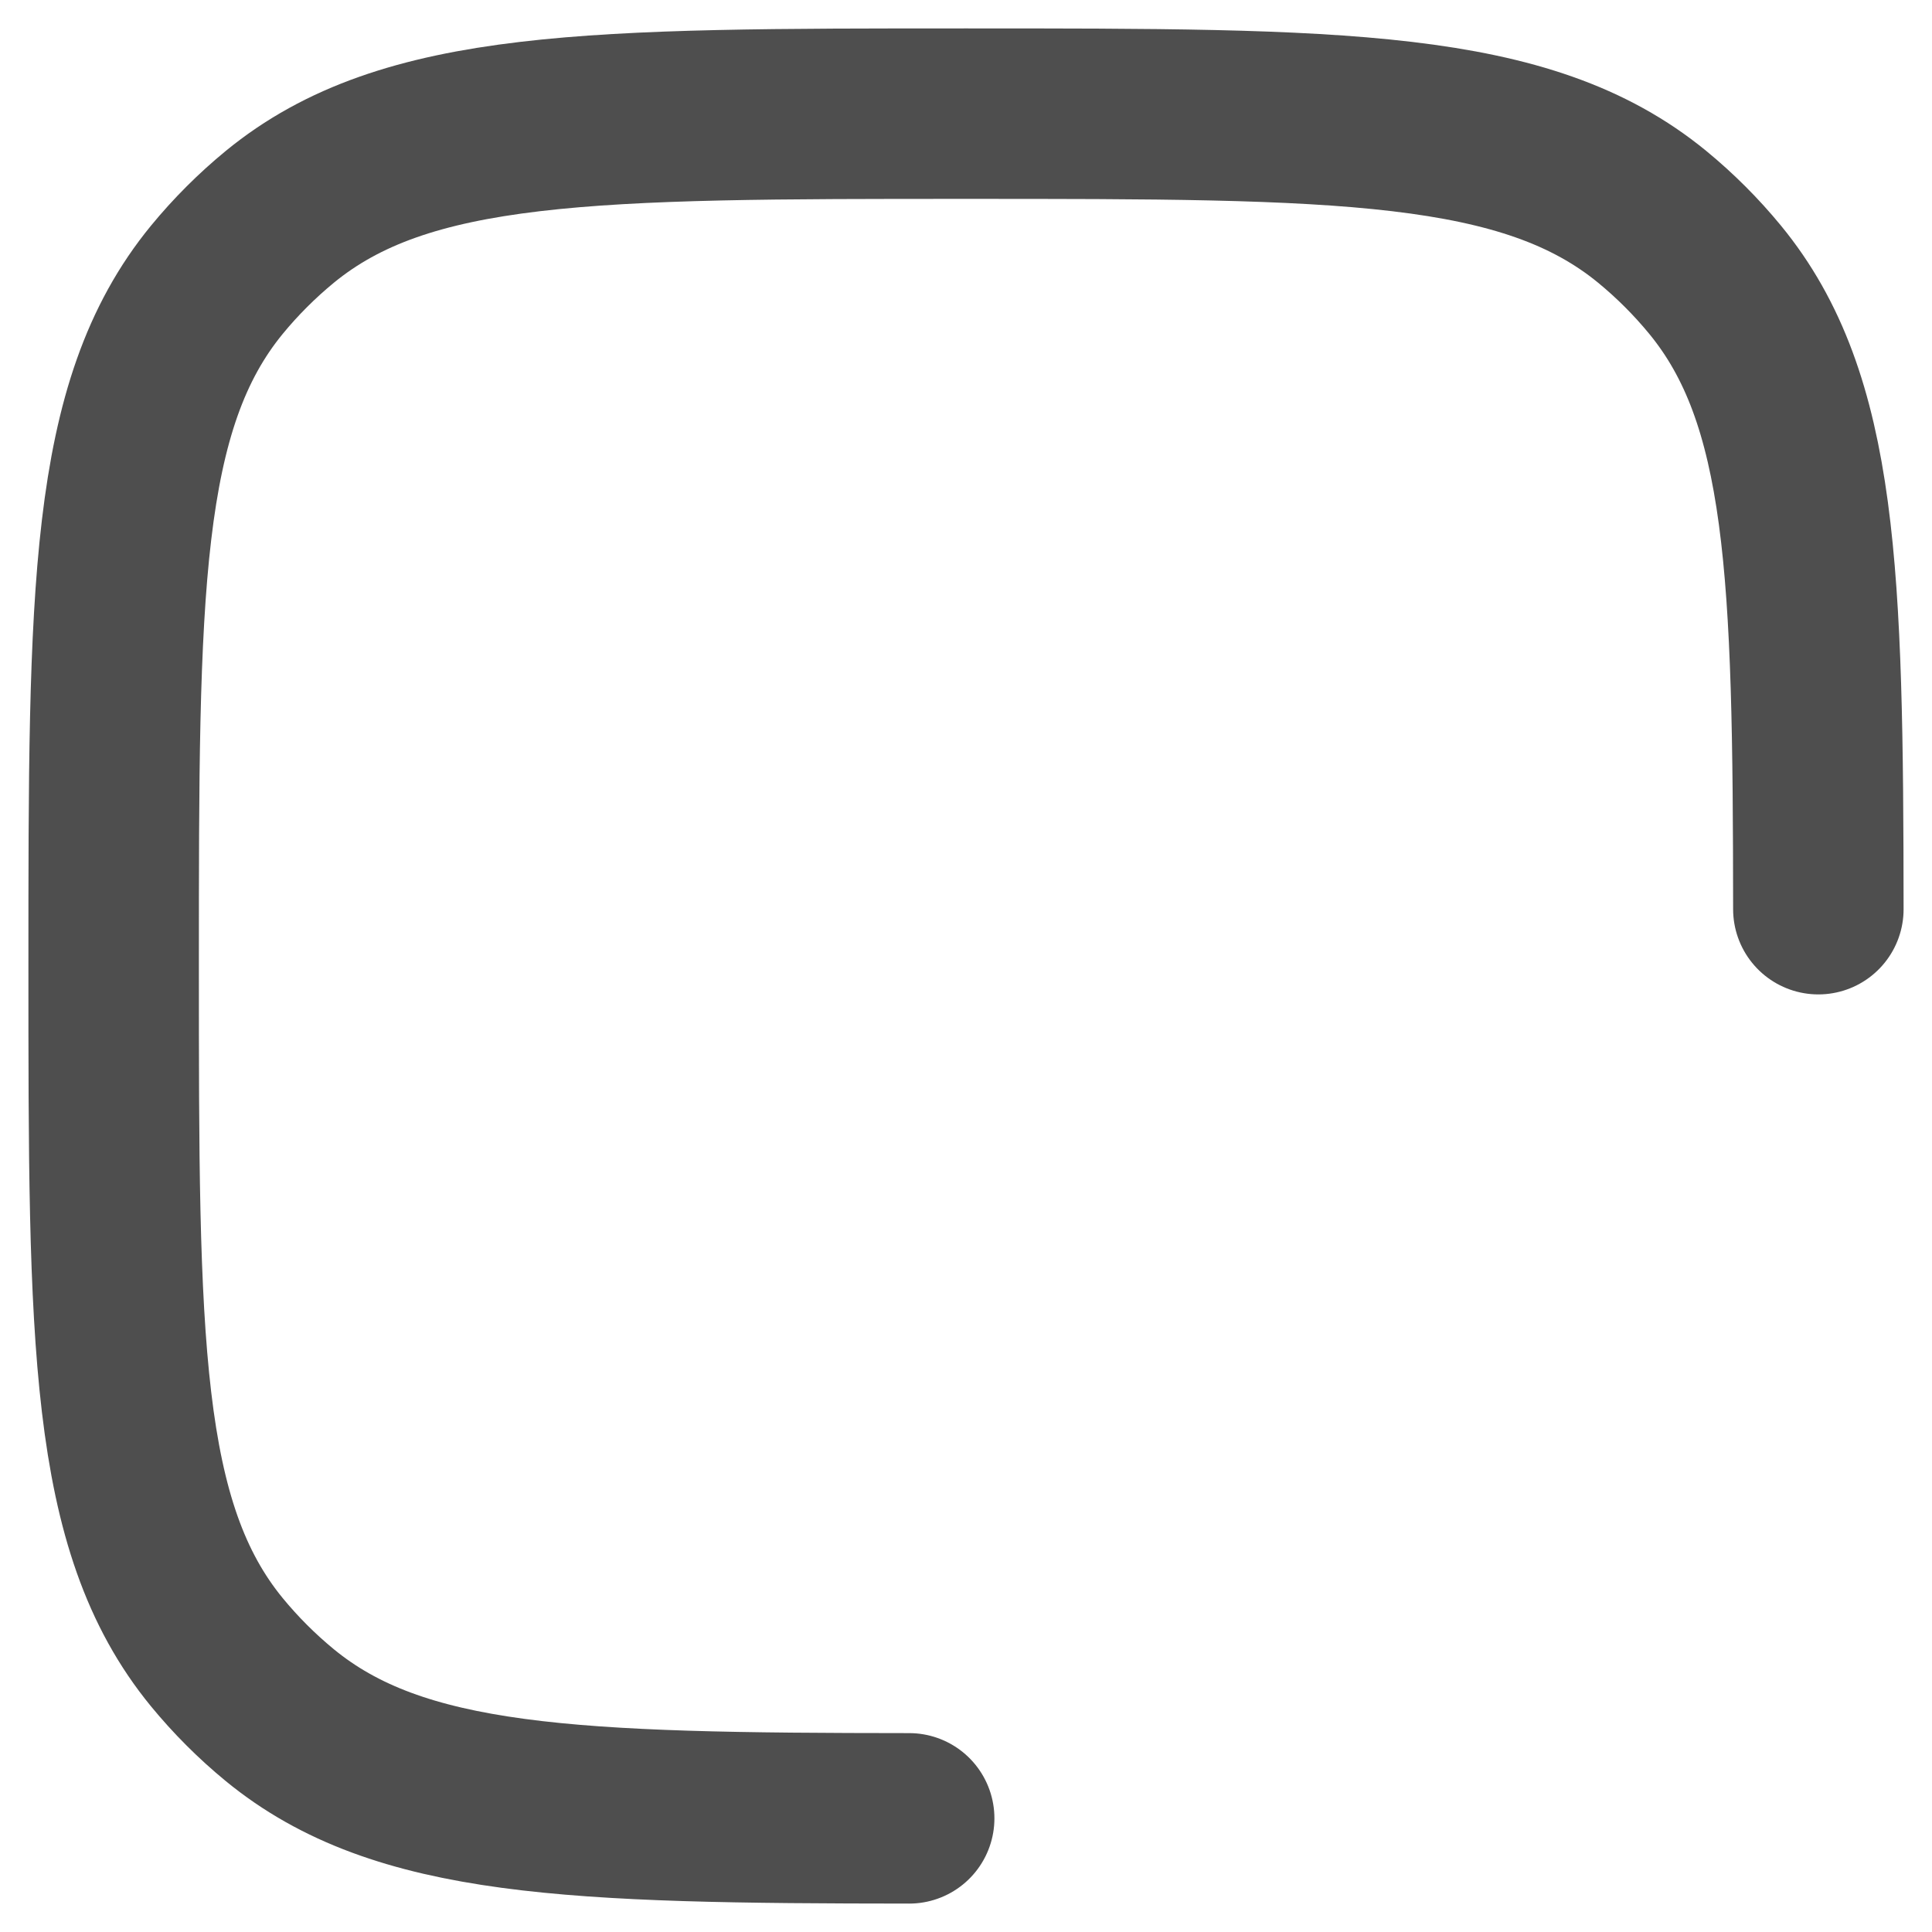
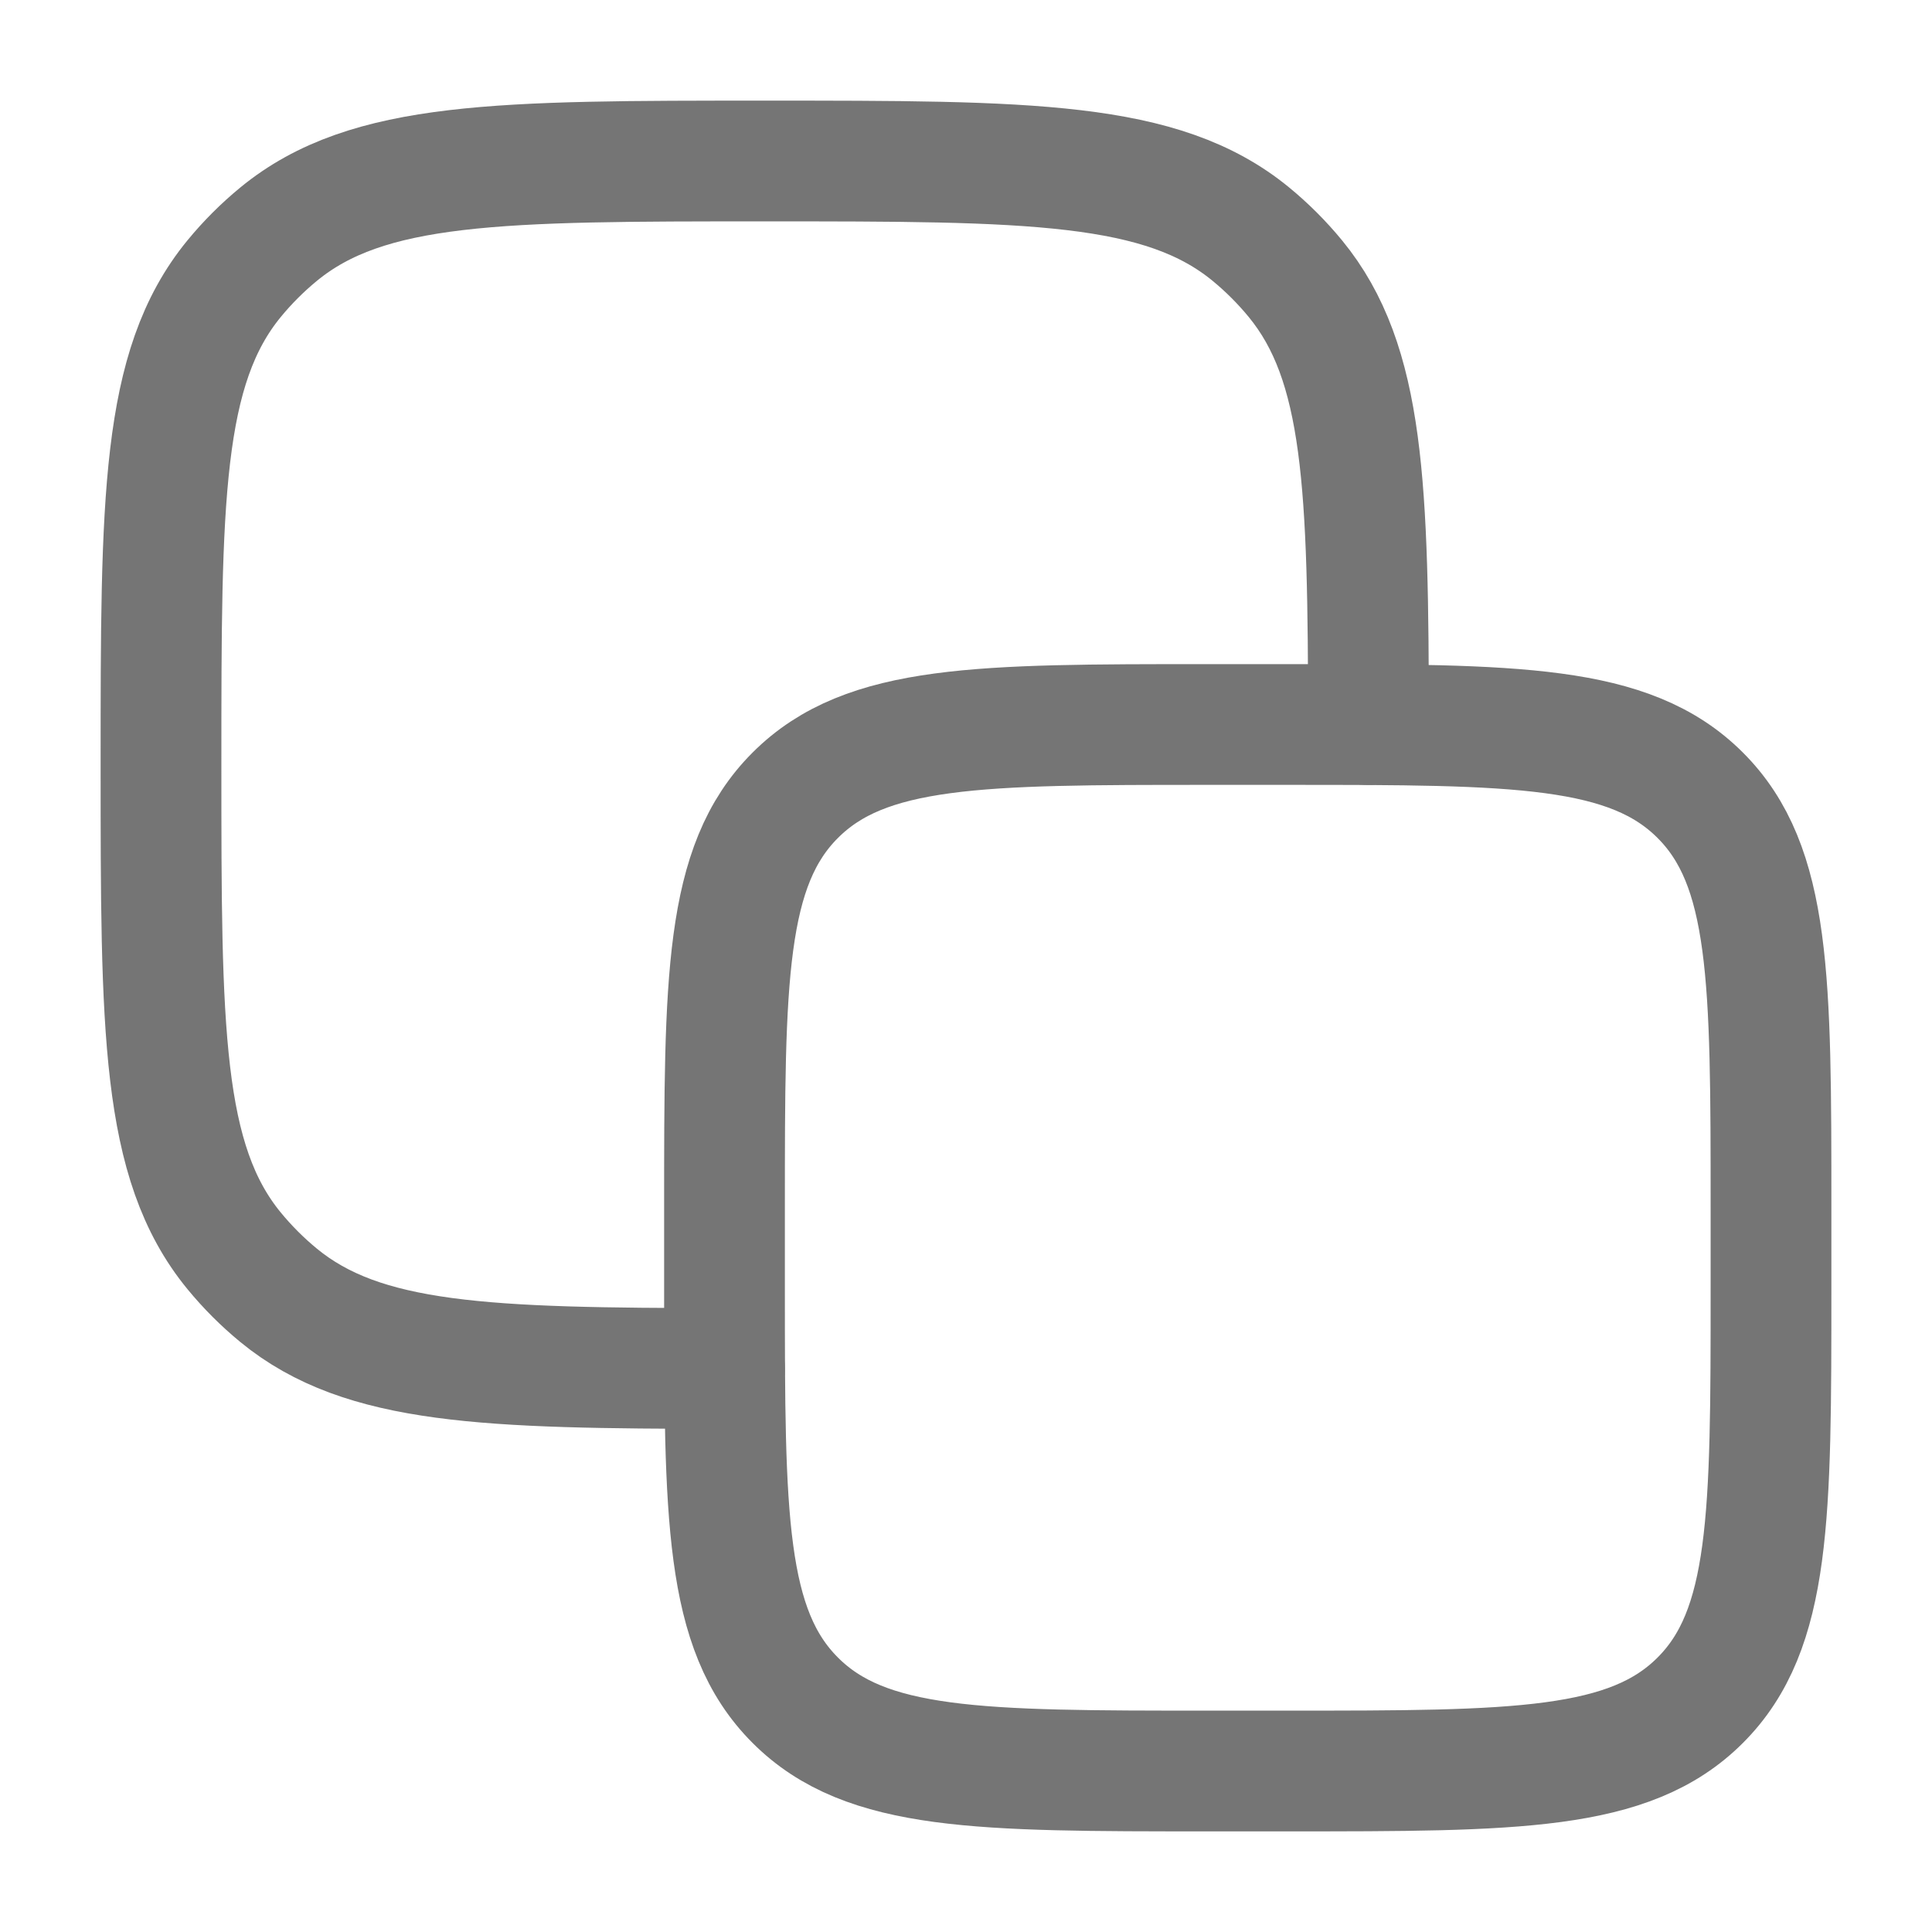
- <svg xmlns="http://www.w3.org/2000/svg" width="17" height="17" viewBox="0 0 17 17" fill="none">
-   <path d="M16 8C15.998 5.043 15.953 3.511 15.092 2.462C14.926 2.26 14.74 2.074 14.538 1.908C13.431 1 11.787 1 8.5 1C5.213 1 3.569 1 2.462 1.908C2.26 2.074 2.074 2.26 1.908 2.462C1 3.569 1 5.213 1 8.5C1 11.787 1 13.431 1.908 14.538C2.074 14.74 2.26 14.926 2.462 15.092C3.511 15.953 5.043 15.998 8 16" stroke="#4E4E4E" stroke-width="1.5" stroke-linecap="round" stroke-linejoin="round" />
+ <svg xmlns="http://www.w3.org/2000/svg" width="24" height="24" viewBox="0 0 24 24" fill="none">
+   <path d="M9 15C9 12.172 9 10.757 9.879 9.879C10.757 9 12.172 9 15 9H16C18.828 9 20.243 9 21.121 9.879C22 10.757 22 12.172 22 15V16C22 18.828 22 20.243 21.121 21.121C20.243 22 18.828 22 16 22H15C12.172 22 10.757 22 9.879 21.121C9 20.243 9 18.828 9 16V15Z" stroke="#757575" stroke-width="1.5" stroke-linecap="round" stroke-linejoin="round" />
+   <path d="M17 9C16.997 6.043 16.953 4.511 16.092 3.462C15.926 3.26 15.74 3.074 15.538 2.908C14.431 2 12.787 2 9.5 2C6.213 2 4.569 2 3.462 2.908C3.26 3.074 3.074 3.26 2.908 3.462C2 4.569 2 6.213 2 9.5C2 12.787 2 14.431 2.908 15.538C3.074 15.74 3.26 15.926 3.462 16.092C4.511 16.953 6.043 16.997 9 17" stroke="#757575" stroke-width="1.5" stroke-linecap="round" stroke-linejoin="round" />
</svg>
